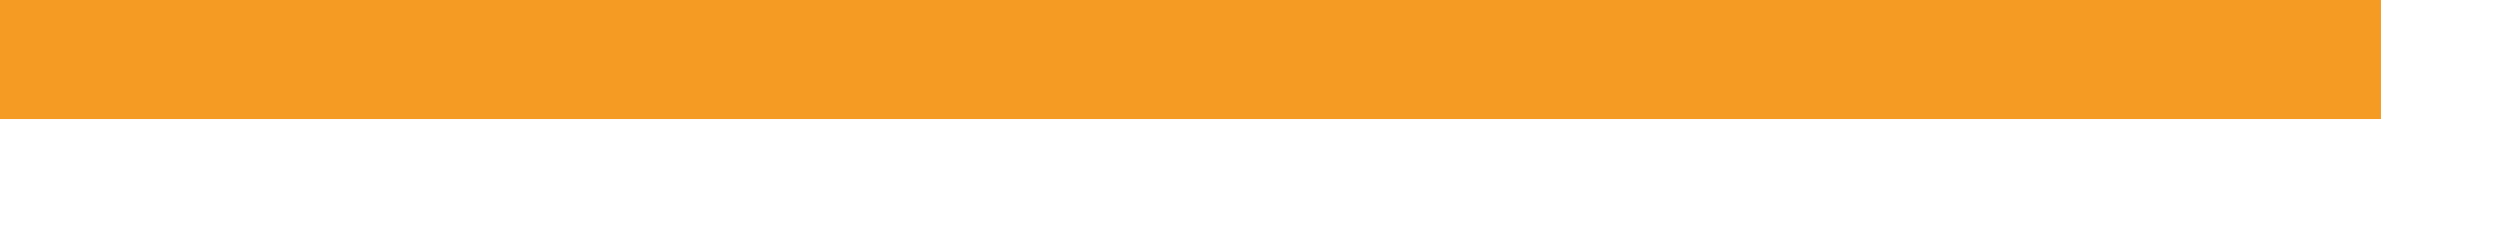
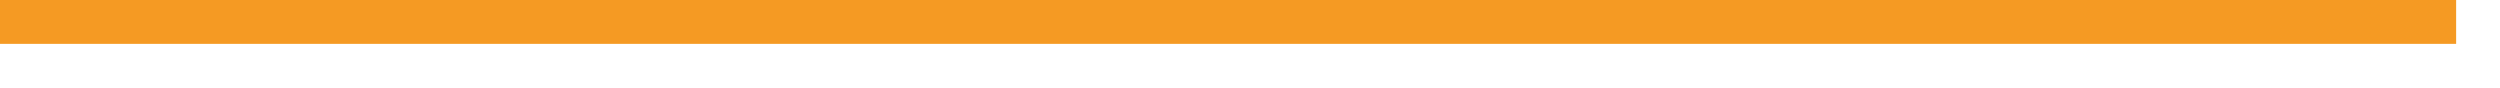
- <svg xmlns="http://www.w3.org/2000/svg" version="1.1" width="21px" height="2px">
-   <g transform="matrix(1 0 0 1 -287 -196 )">
-     <path d="M 287 196.5  L 307 196.5  " stroke-width="1" stroke="#f59a23" fill="none" />
+ <svg xmlns="http://www.w3.org/2000/svg" version="1.1" width="57px" height="2px">
+   <g transform="matrix(1 0 0 1 -421 -174 )">
+     <path d="M 421 174.5  L 477 174.5  " stroke-width="1" stroke="#f59a23" fill="none" />
  </g>
</svg>
